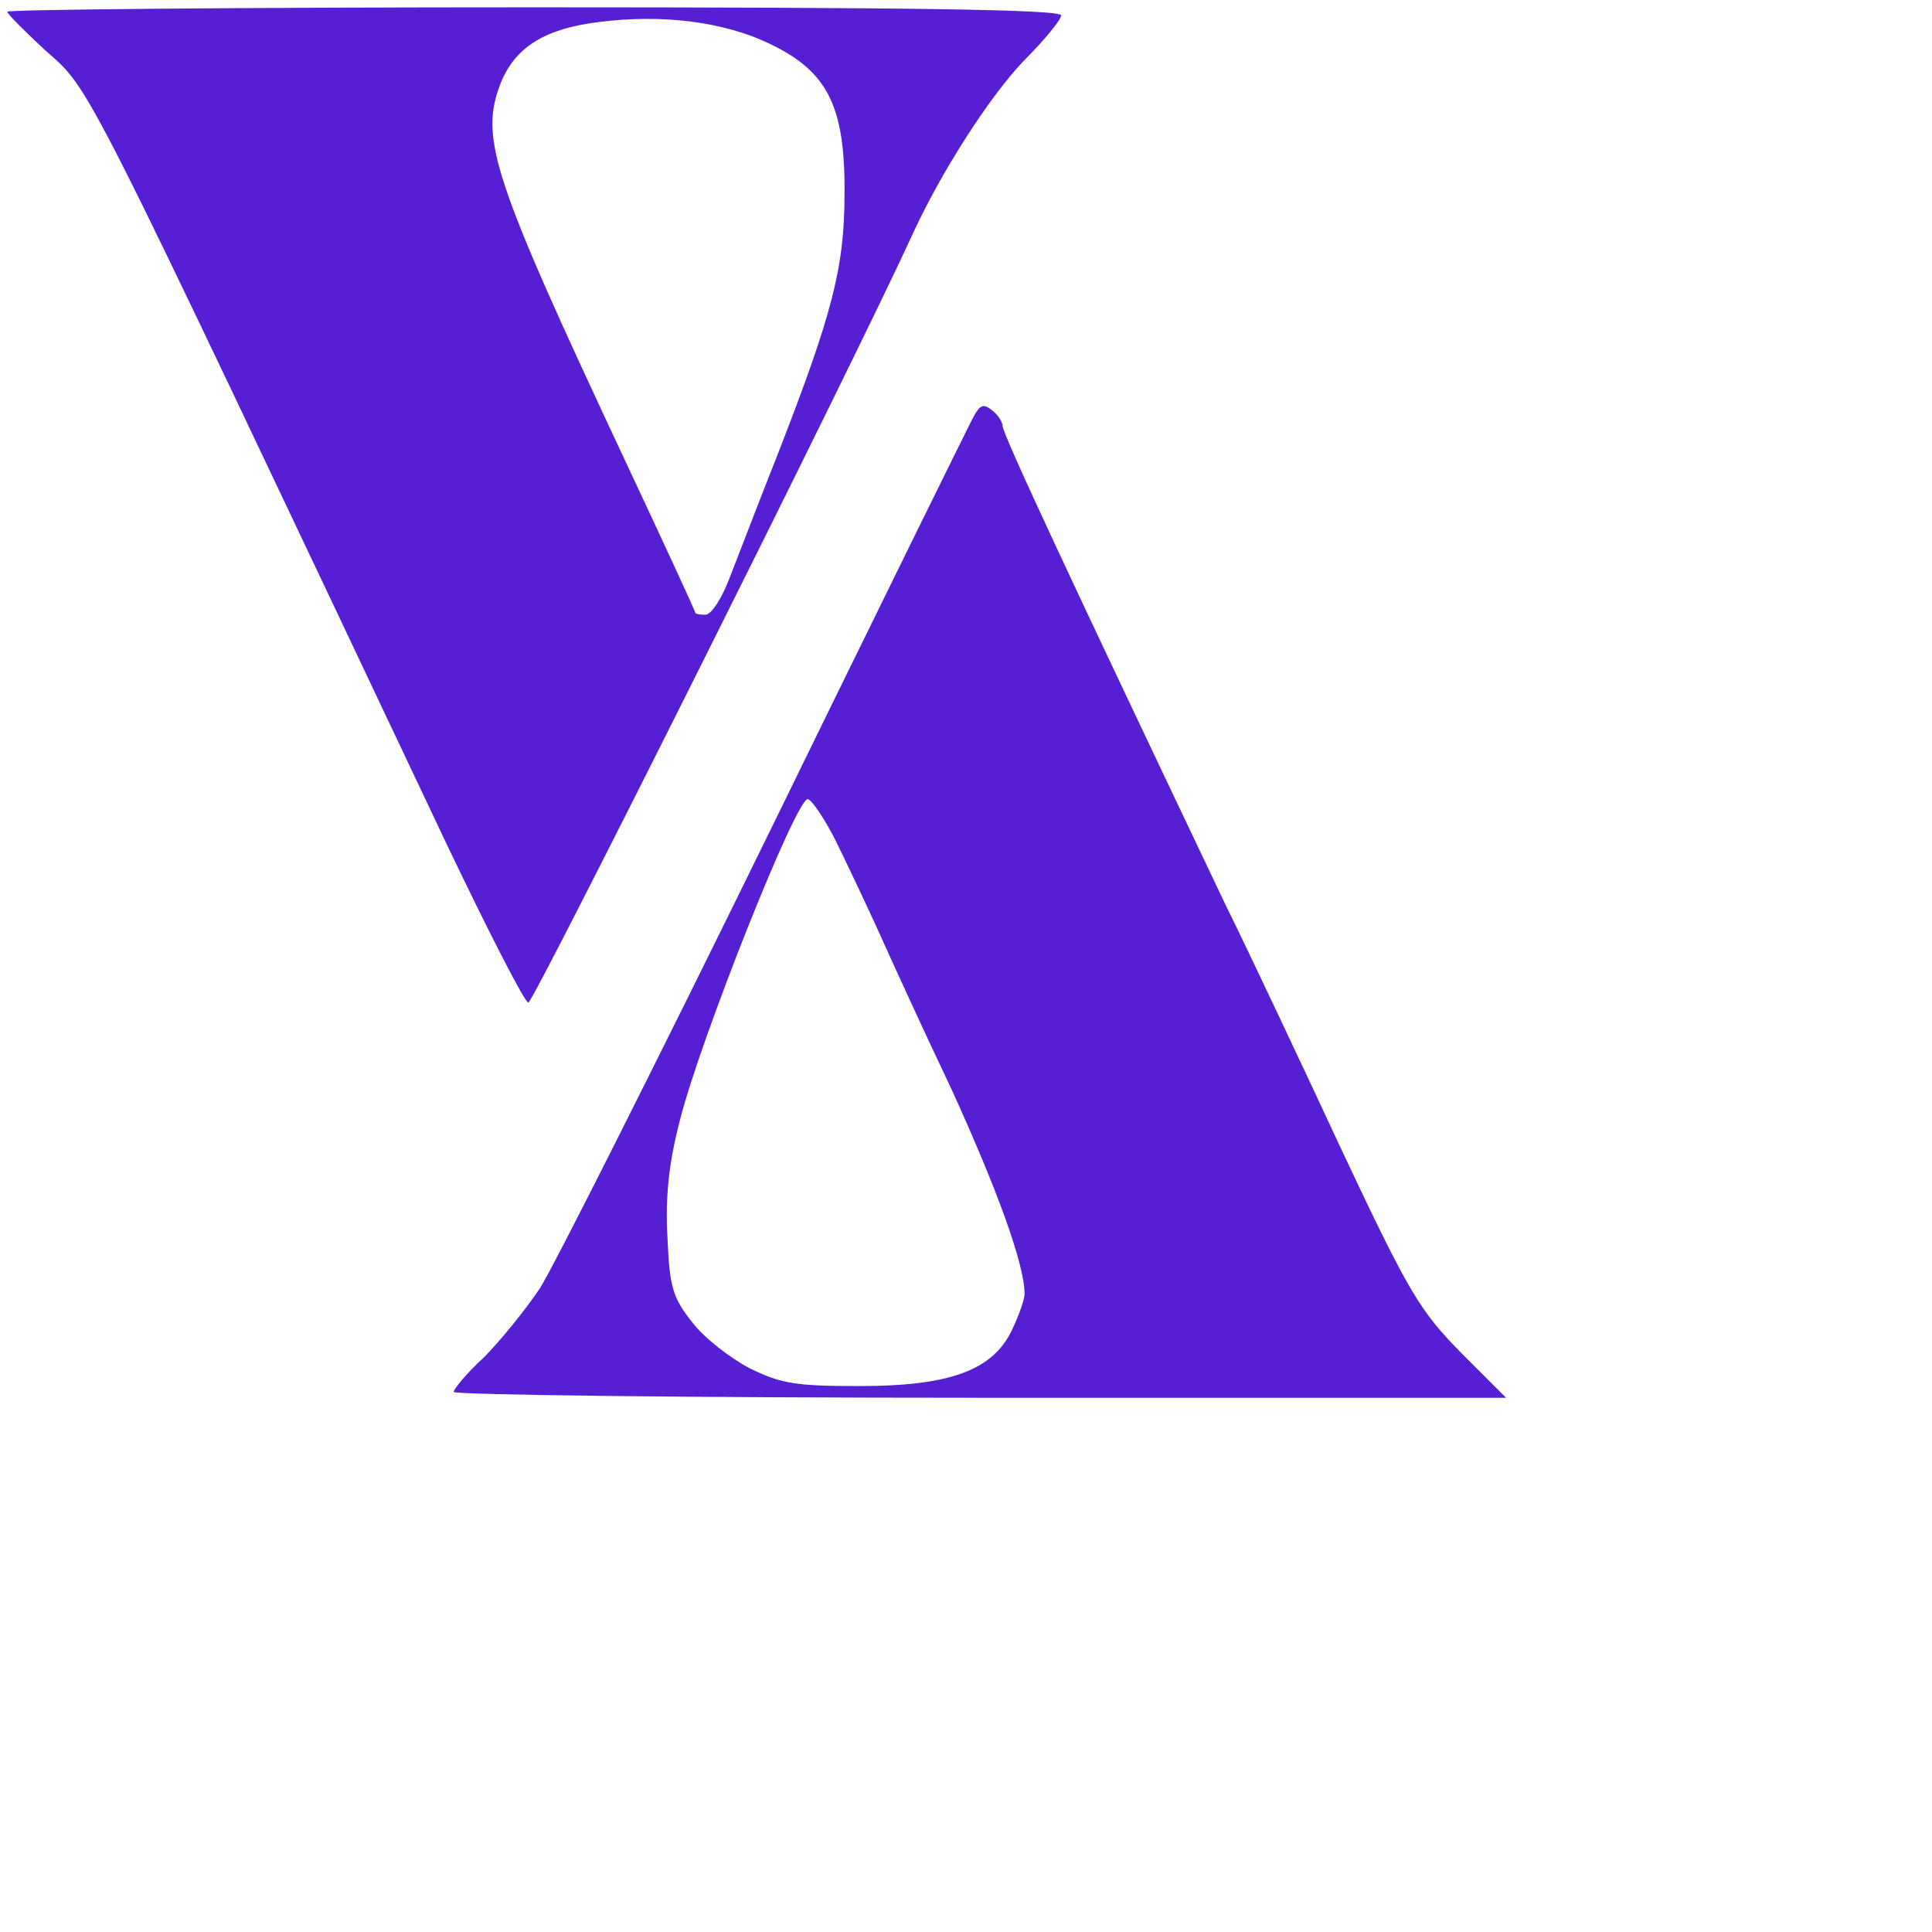
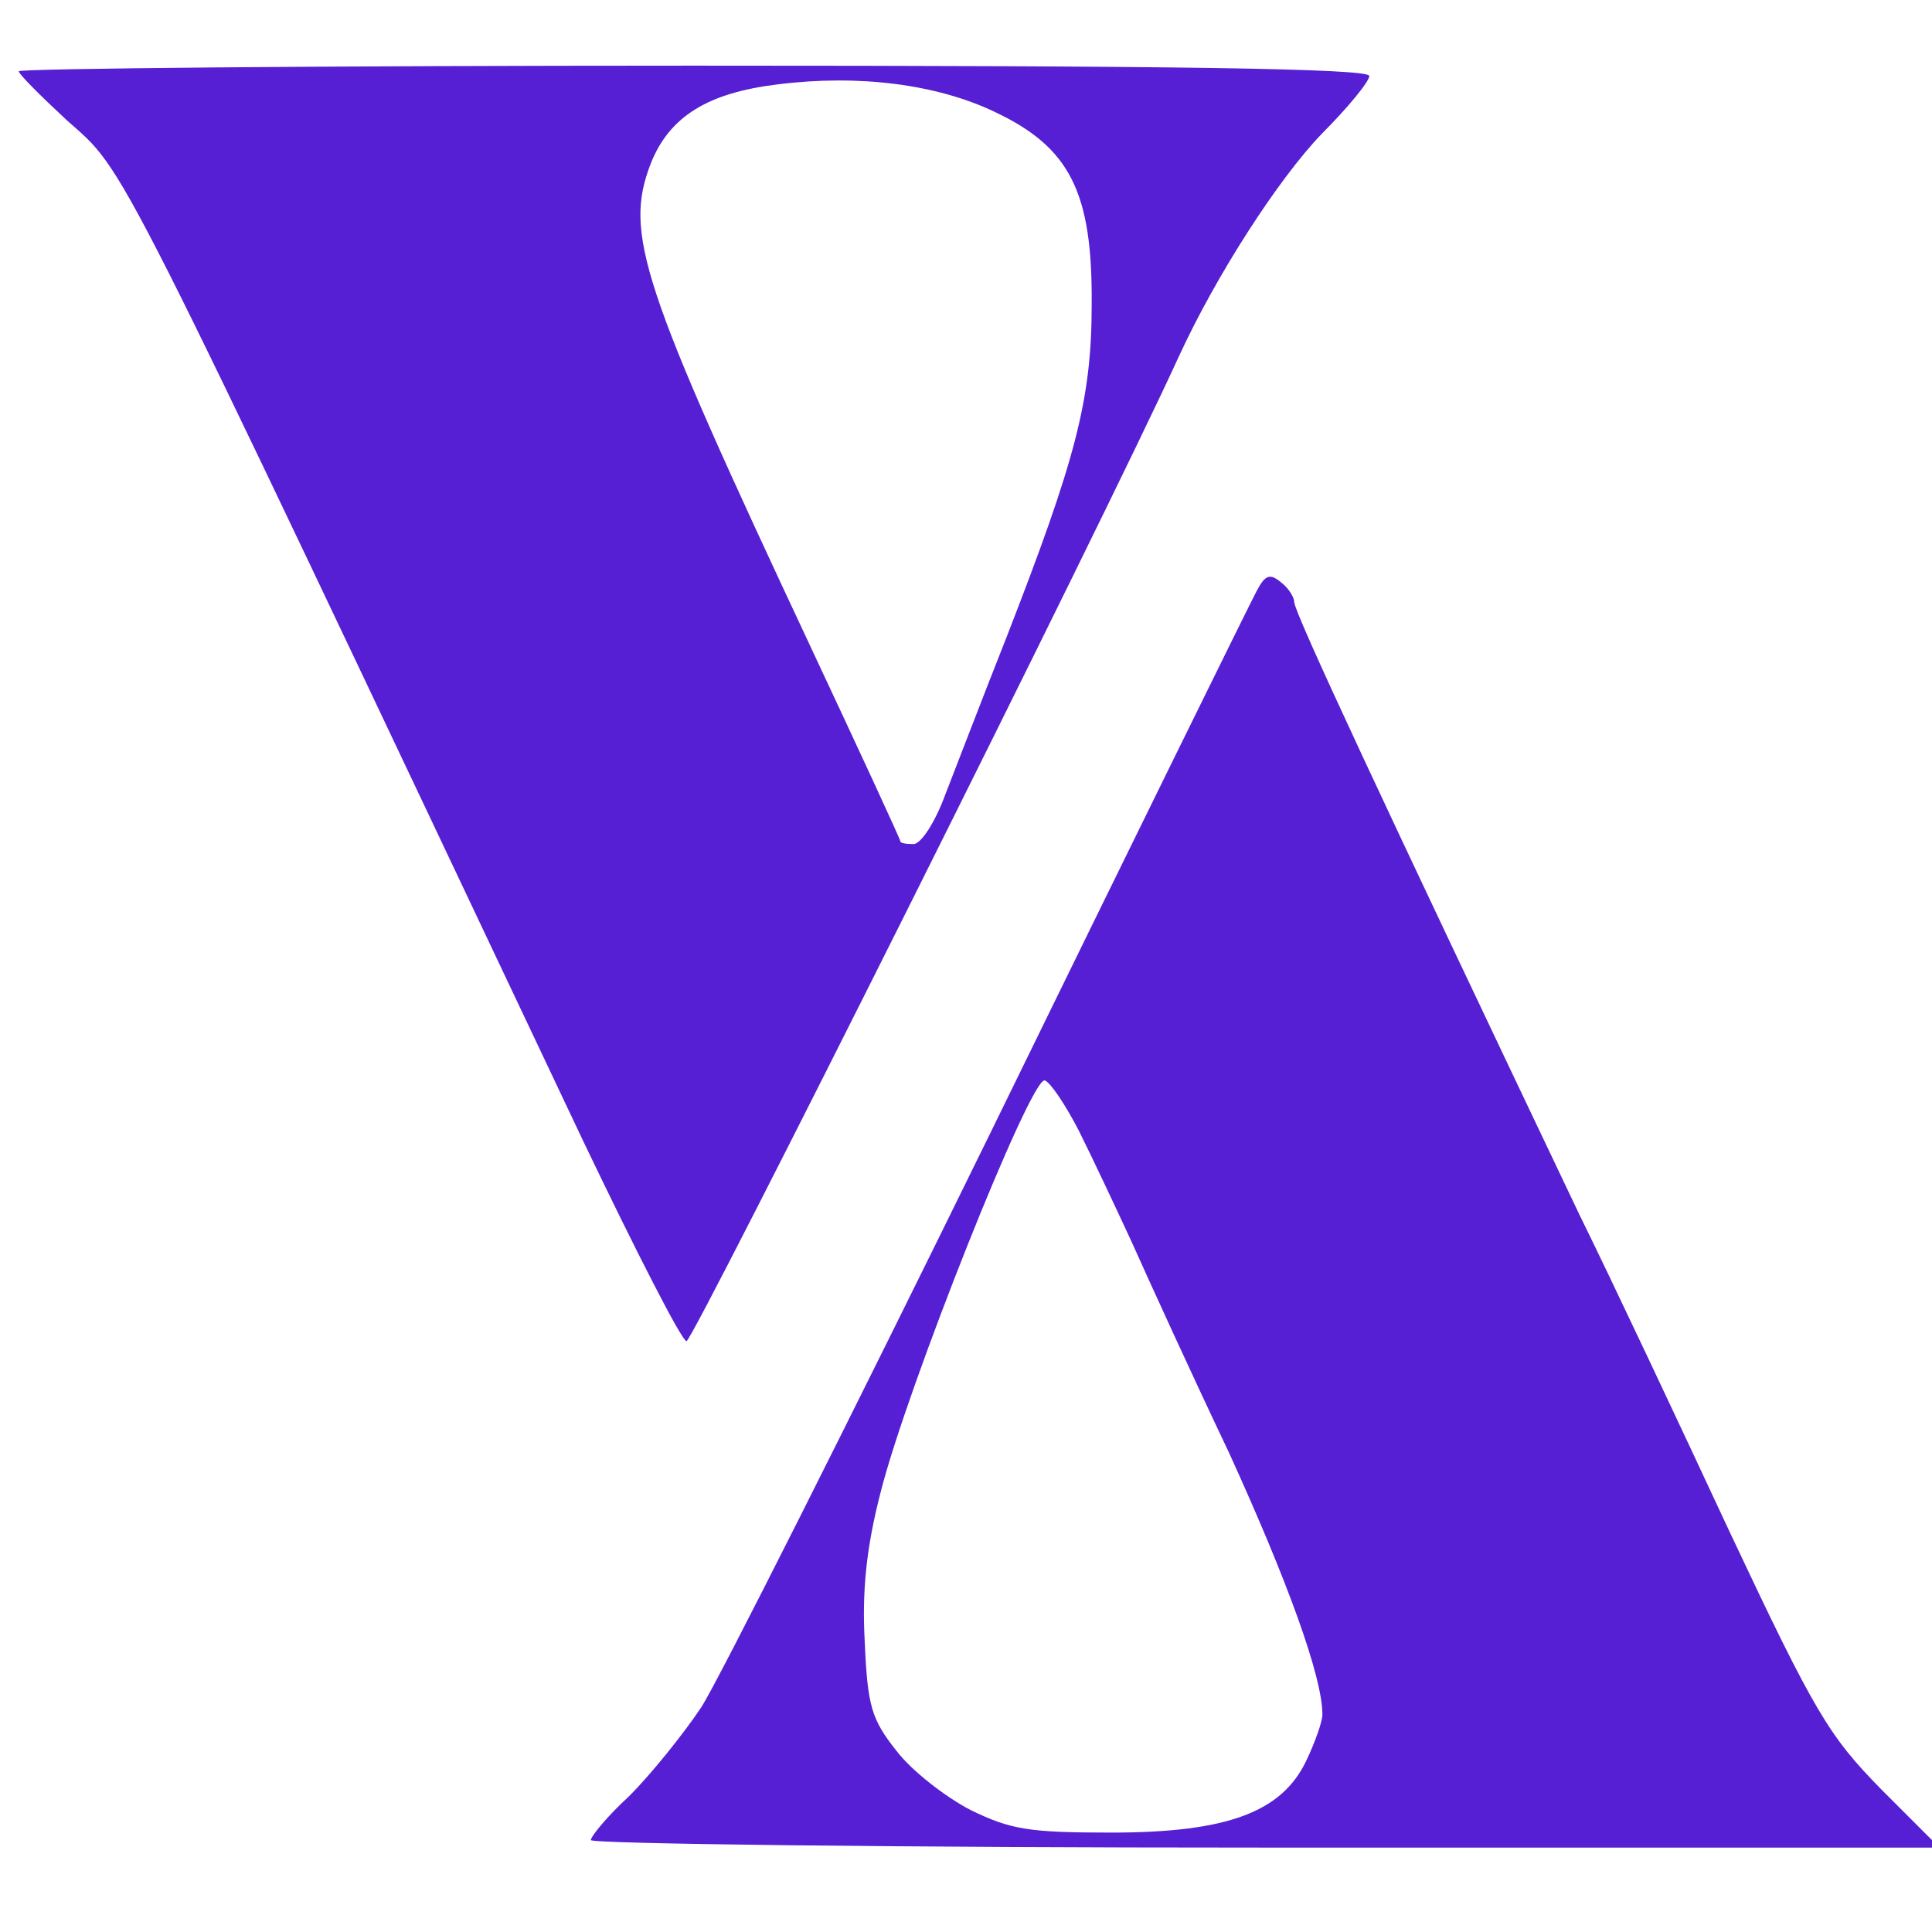
<svg xmlns="http://www.w3.org/2000/svg" version="1.1" width="264pt" height="264pt">
  <svg version="1.1" width="264pt" height="264pt">
-     <svg version="1.0" width="264pt" height="264pt" viewBox="27 36 264 264" preserveAspectRatio="xMidYMid meet">
+     <svg version="1.0" width="264pt" height="264pt" viewBox="26 30 206 206" preserveAspectRatio="xMidYMid meet">
      <g transform="translate(0,264) scale(0.1,-0.1)" fill="#561FD4" stroke="none">
        <path d="M280 2264 c0 -3 23 -26 51 -52 65 -58 42 -14 551 -1089 56 -117 105 -213 110 -213 7 0 446 877 525 1050 40 87 106 189 152 237 28 28 51 56 51 62 0 8 -207 11 -720 11 -396 0 -720 -3 -720 -6z m1040 -43 c81 -38 105 -86 104 -206 0 -101 -17 -165 -91 -355 -25 -63 -54 -139 -65 -167 -11 -30 -26 -53 -34 -53 -8 0 -14 1 -14 3 0 2 -43 95 -96 208 -181 386 -199 440 -170 515 20 50 61 75 135 84 87 11 170 0 231 -29z" />
        <path d="M1600 1710 c-6 -11 -134 -271 -284 -578 -150 -306 -289 -582 -308 -612 -20 -30 -55 -73 -77 -95 -23 -21 -41 -43 -41 -47 0 -4 324 -8 719 -8 l719 0 -62 62 c-56 57 -71 82 -161 273 -54 116 -126 269 -161 340 -211 443 -304 642 -304 653 0 5 -6 15 -14 21 -12 10 -17 8 -26 -9z m-190 -575 c14 -28 39 -81 57 -120 17 -38 63 -139 103 -223 63 -138 100 -240 100 -280 0 -8 -8 -30 -17 -49 -26 -55 -84 -77 -208 -77 -87 0 -107 3 -150 24 -27 14 -63 42 -79 63 -27 34 -31 48 -34 117 -3 55 2 101 17 159 28 111 160 443 175 439 6 -2 22 -26 36 -53z" />
      </g>
    </svg>
  </svg>
  <style>@media (prefers-color-scheme: light) { :root { filter: none; } }
- @media (prefers-color-scheme: dark) { :root { filter: contrast(1) brightness(1.2); } }
+         @media (prefers-color-scheme: dark) { :root { filter: contrast(1) brightness(1.2); } }
</style>
</svg>
